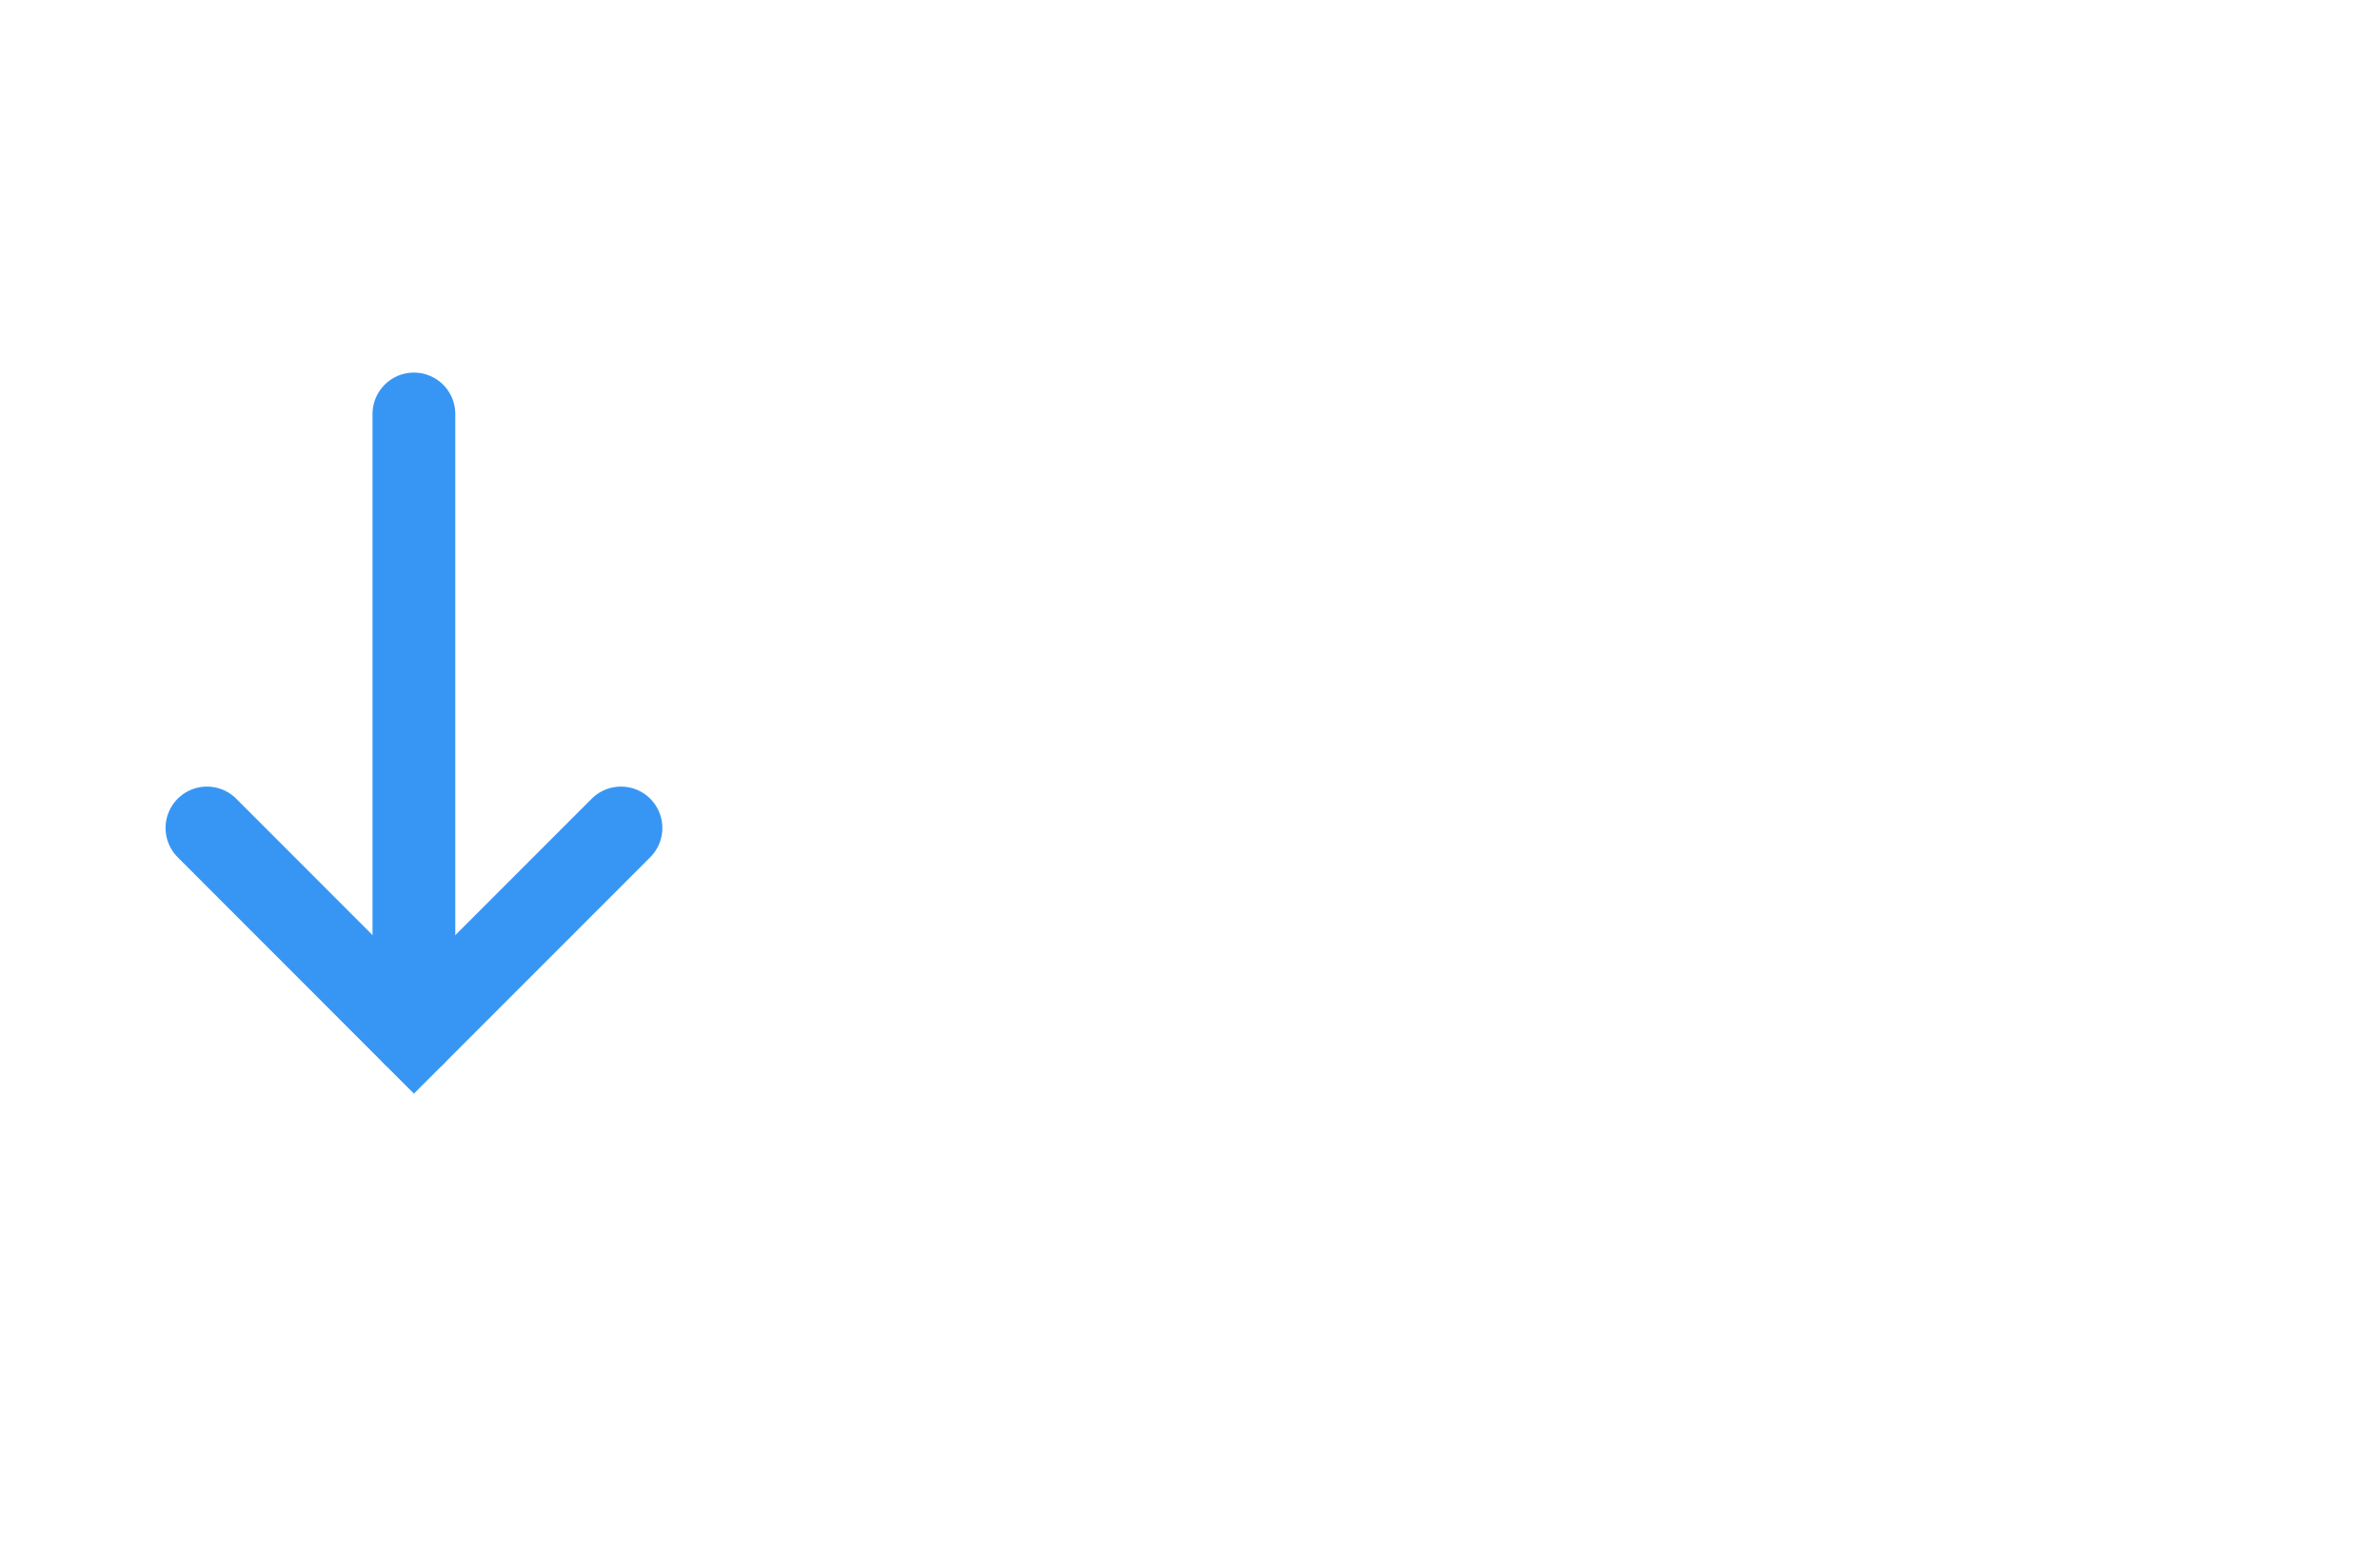
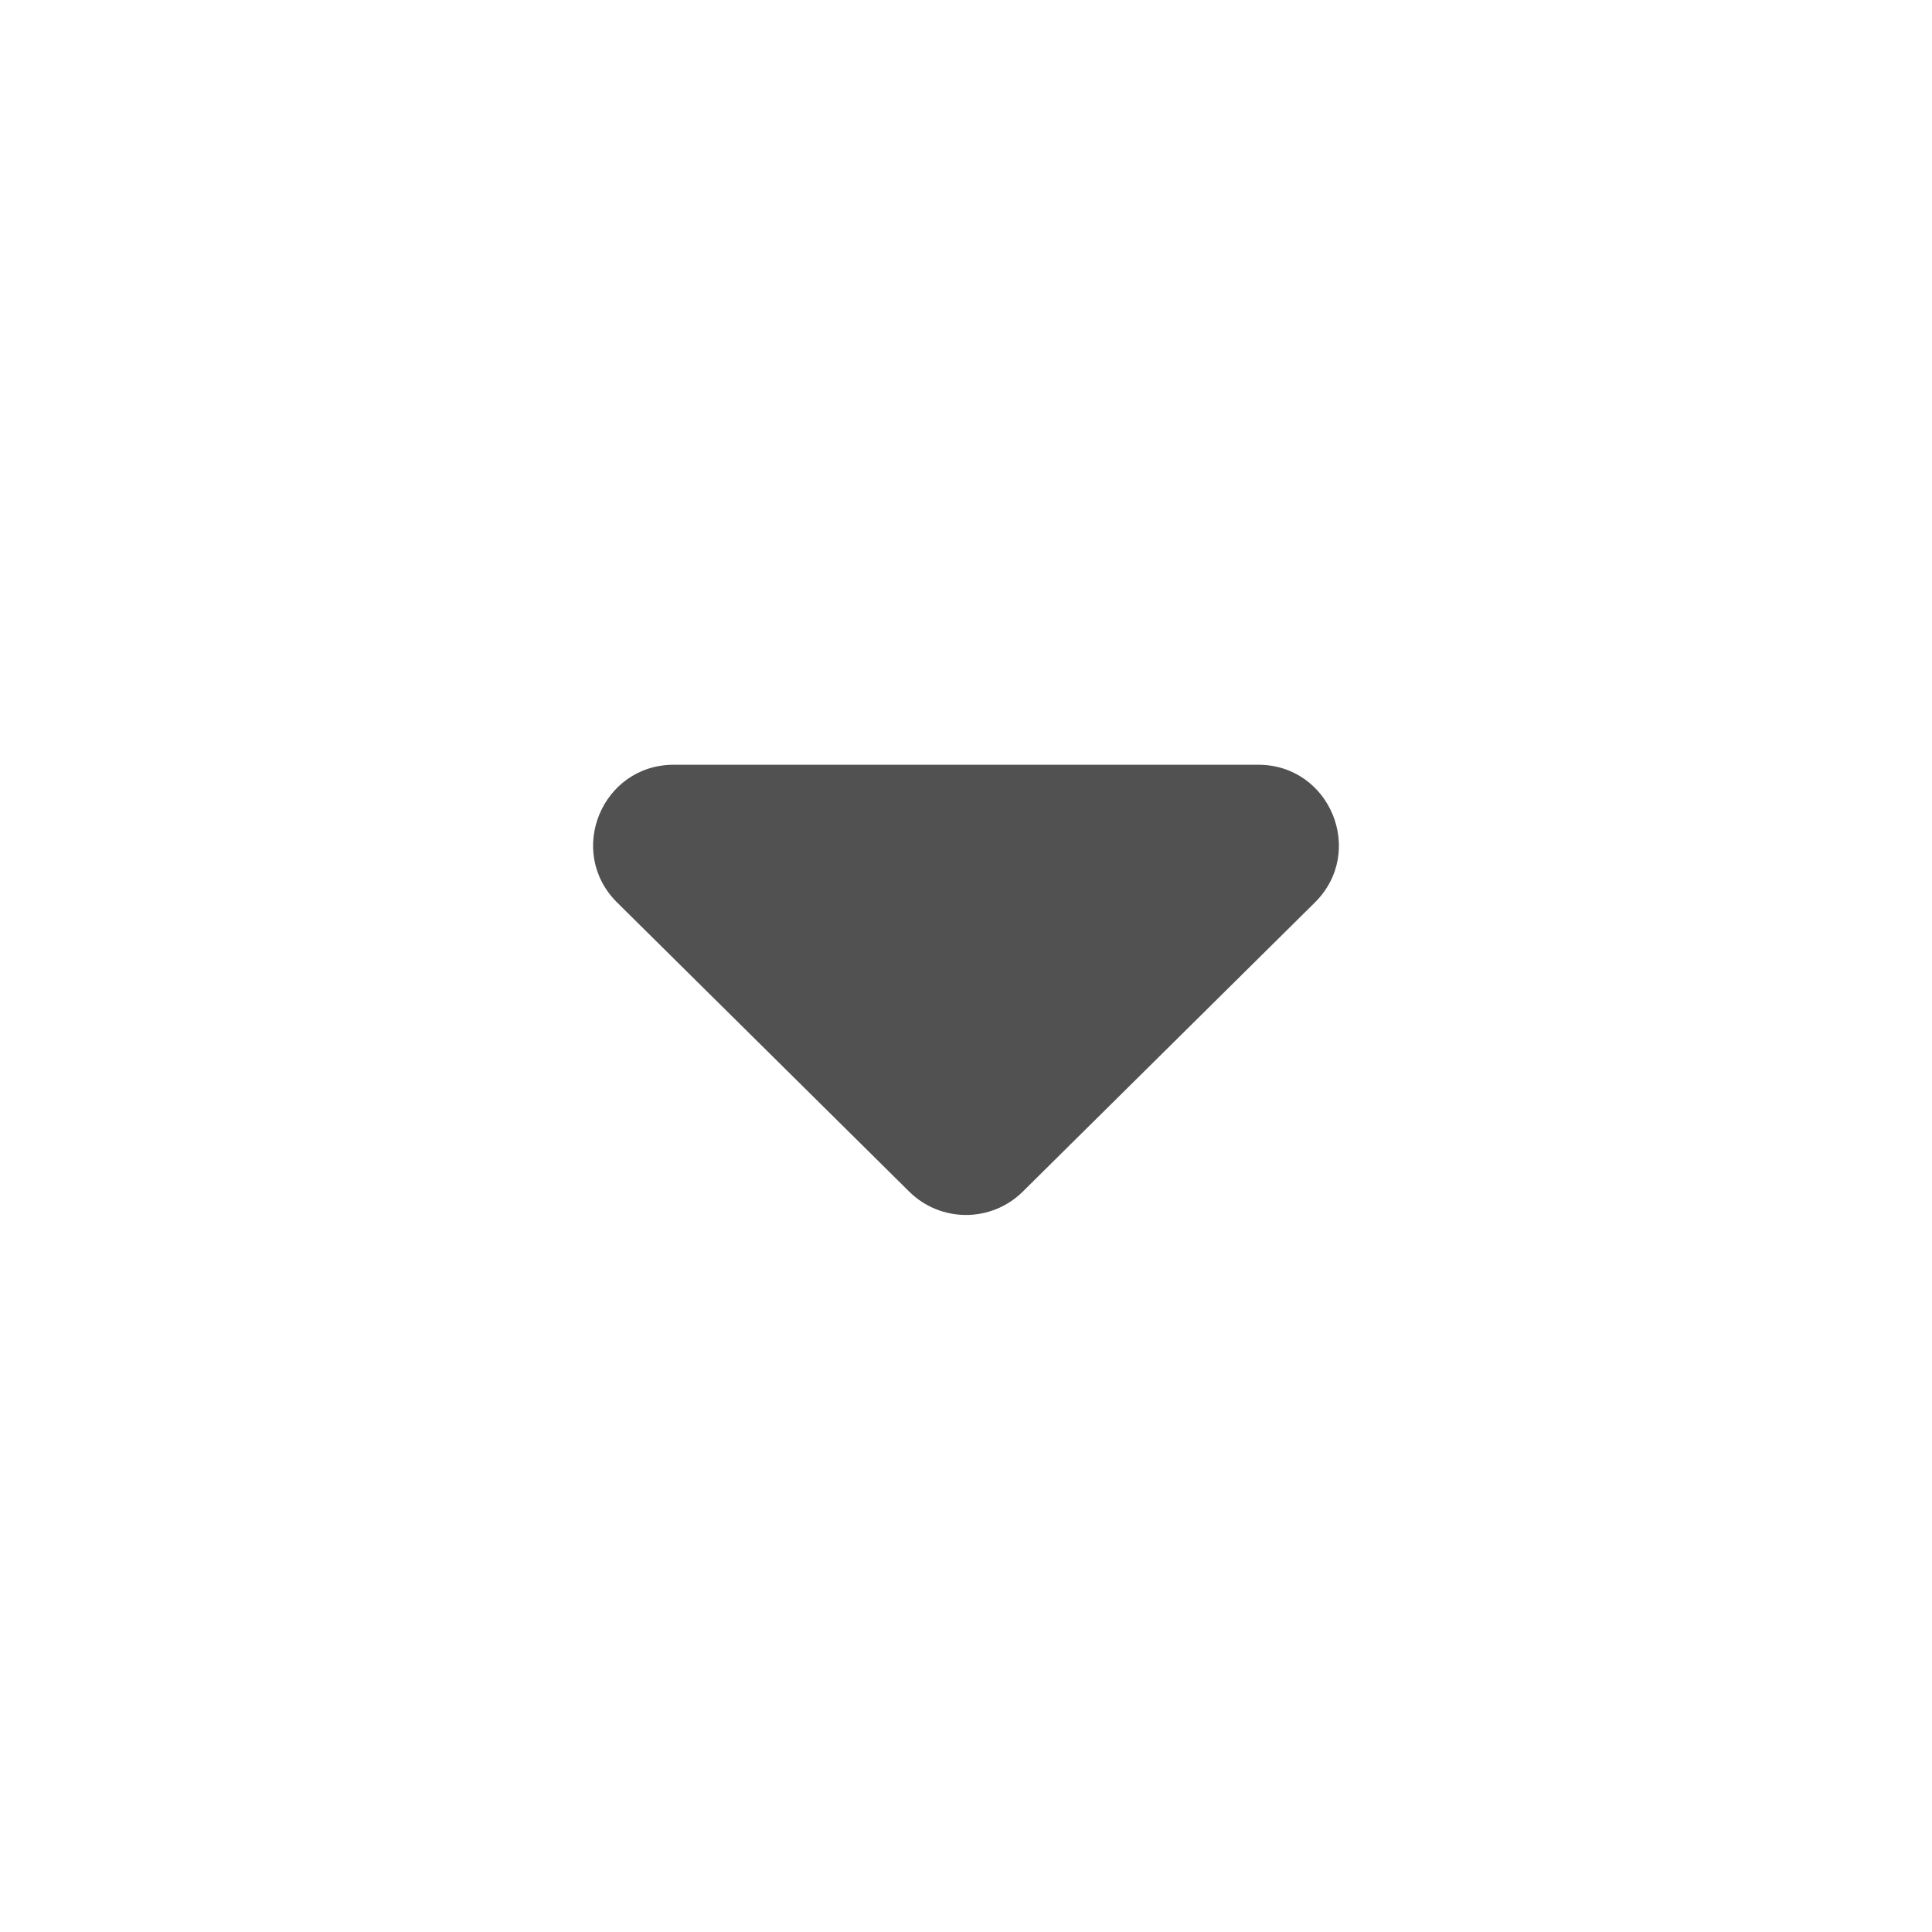
- <svg xmlns="http://www.w3.org/2000/svg" width="23" height="15" viewBox="0 0 23 15" fill="none">
-   <path d="M4 4V10" stroke="#3796F3" stroke-width="0.8" stroke-linecap="round" />
-   <path d="M2 8L4 10.001L6.001 8" stroke="#3796F3" stroke-width="0.8" stroke-linecap="round" />
+ <svg xmlns="http://www.w3.org/2000/svg" width="24" height="24" viewBox="0 0 24 24" fill="none">
+   <path d="M12.704 14.804C12.314 15.189 11.686 15.189 11.296 14.804L7.666 11.211C7.031 10.582 7.476 9.5 8.37 9.5L15.63 9.5C16.524 9.5 16.969 10.582 16.334 11.211L12.704 14.804Z" fill="#515151" />
</svg>
